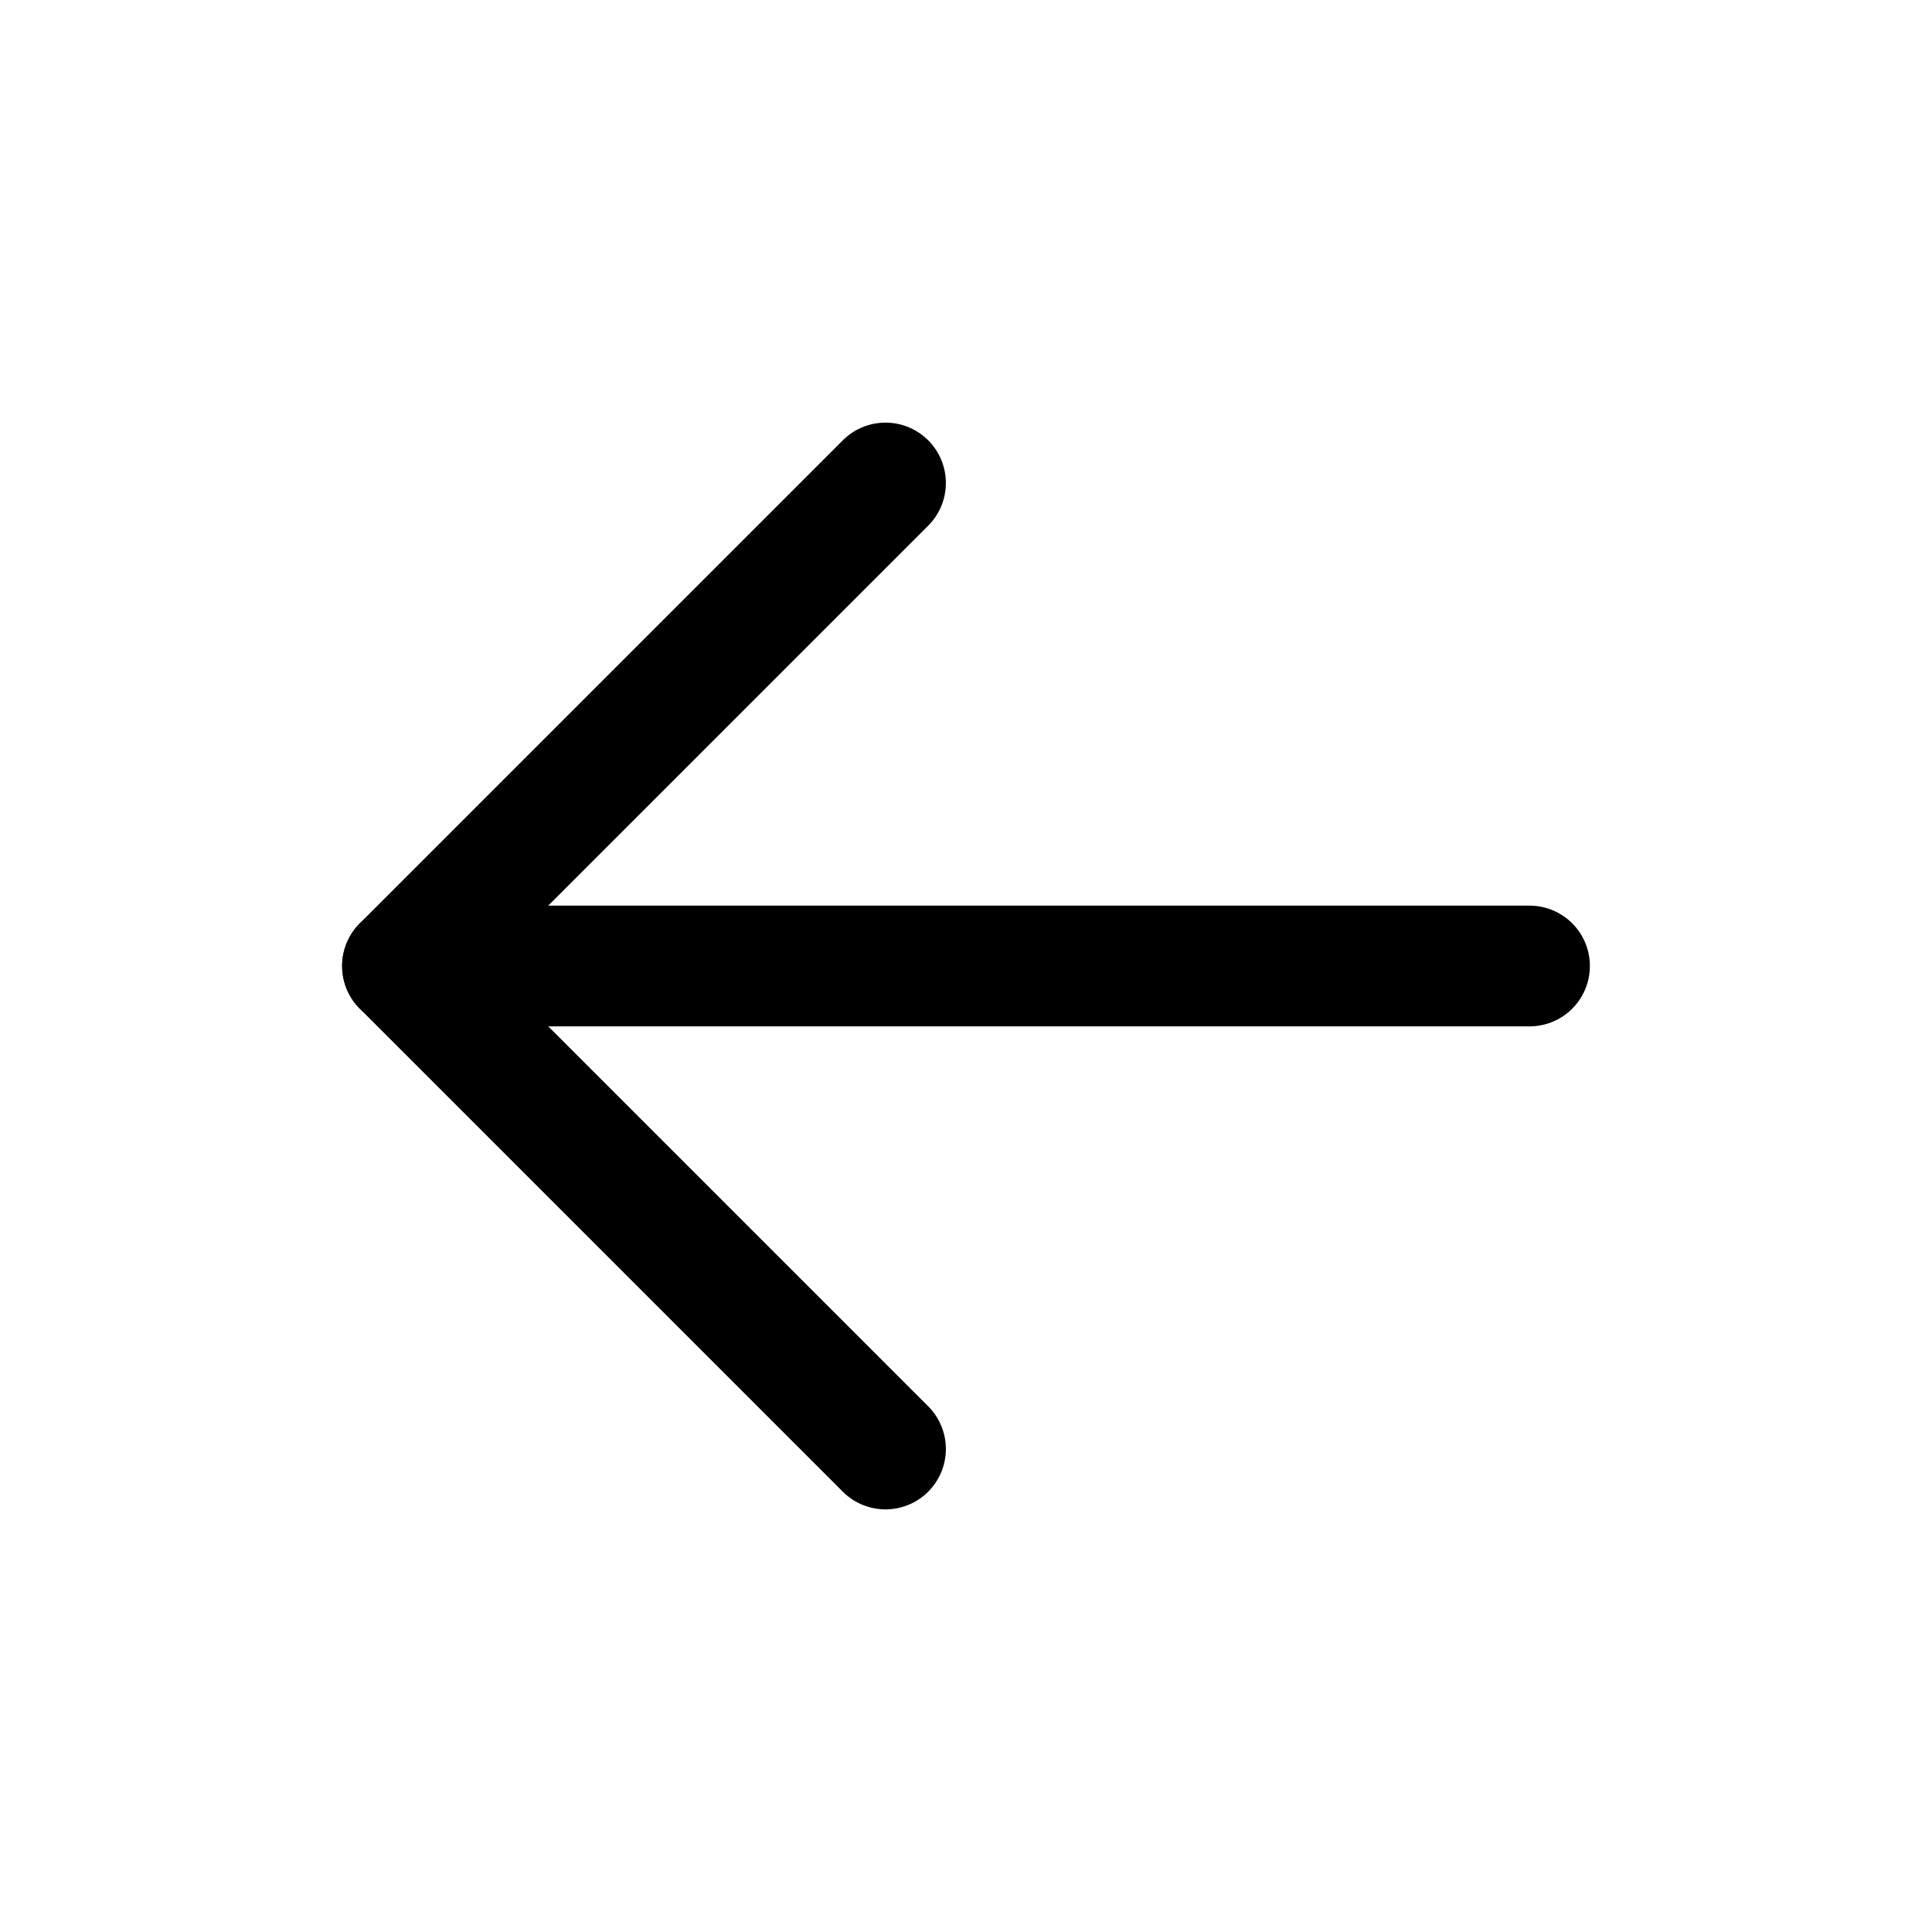
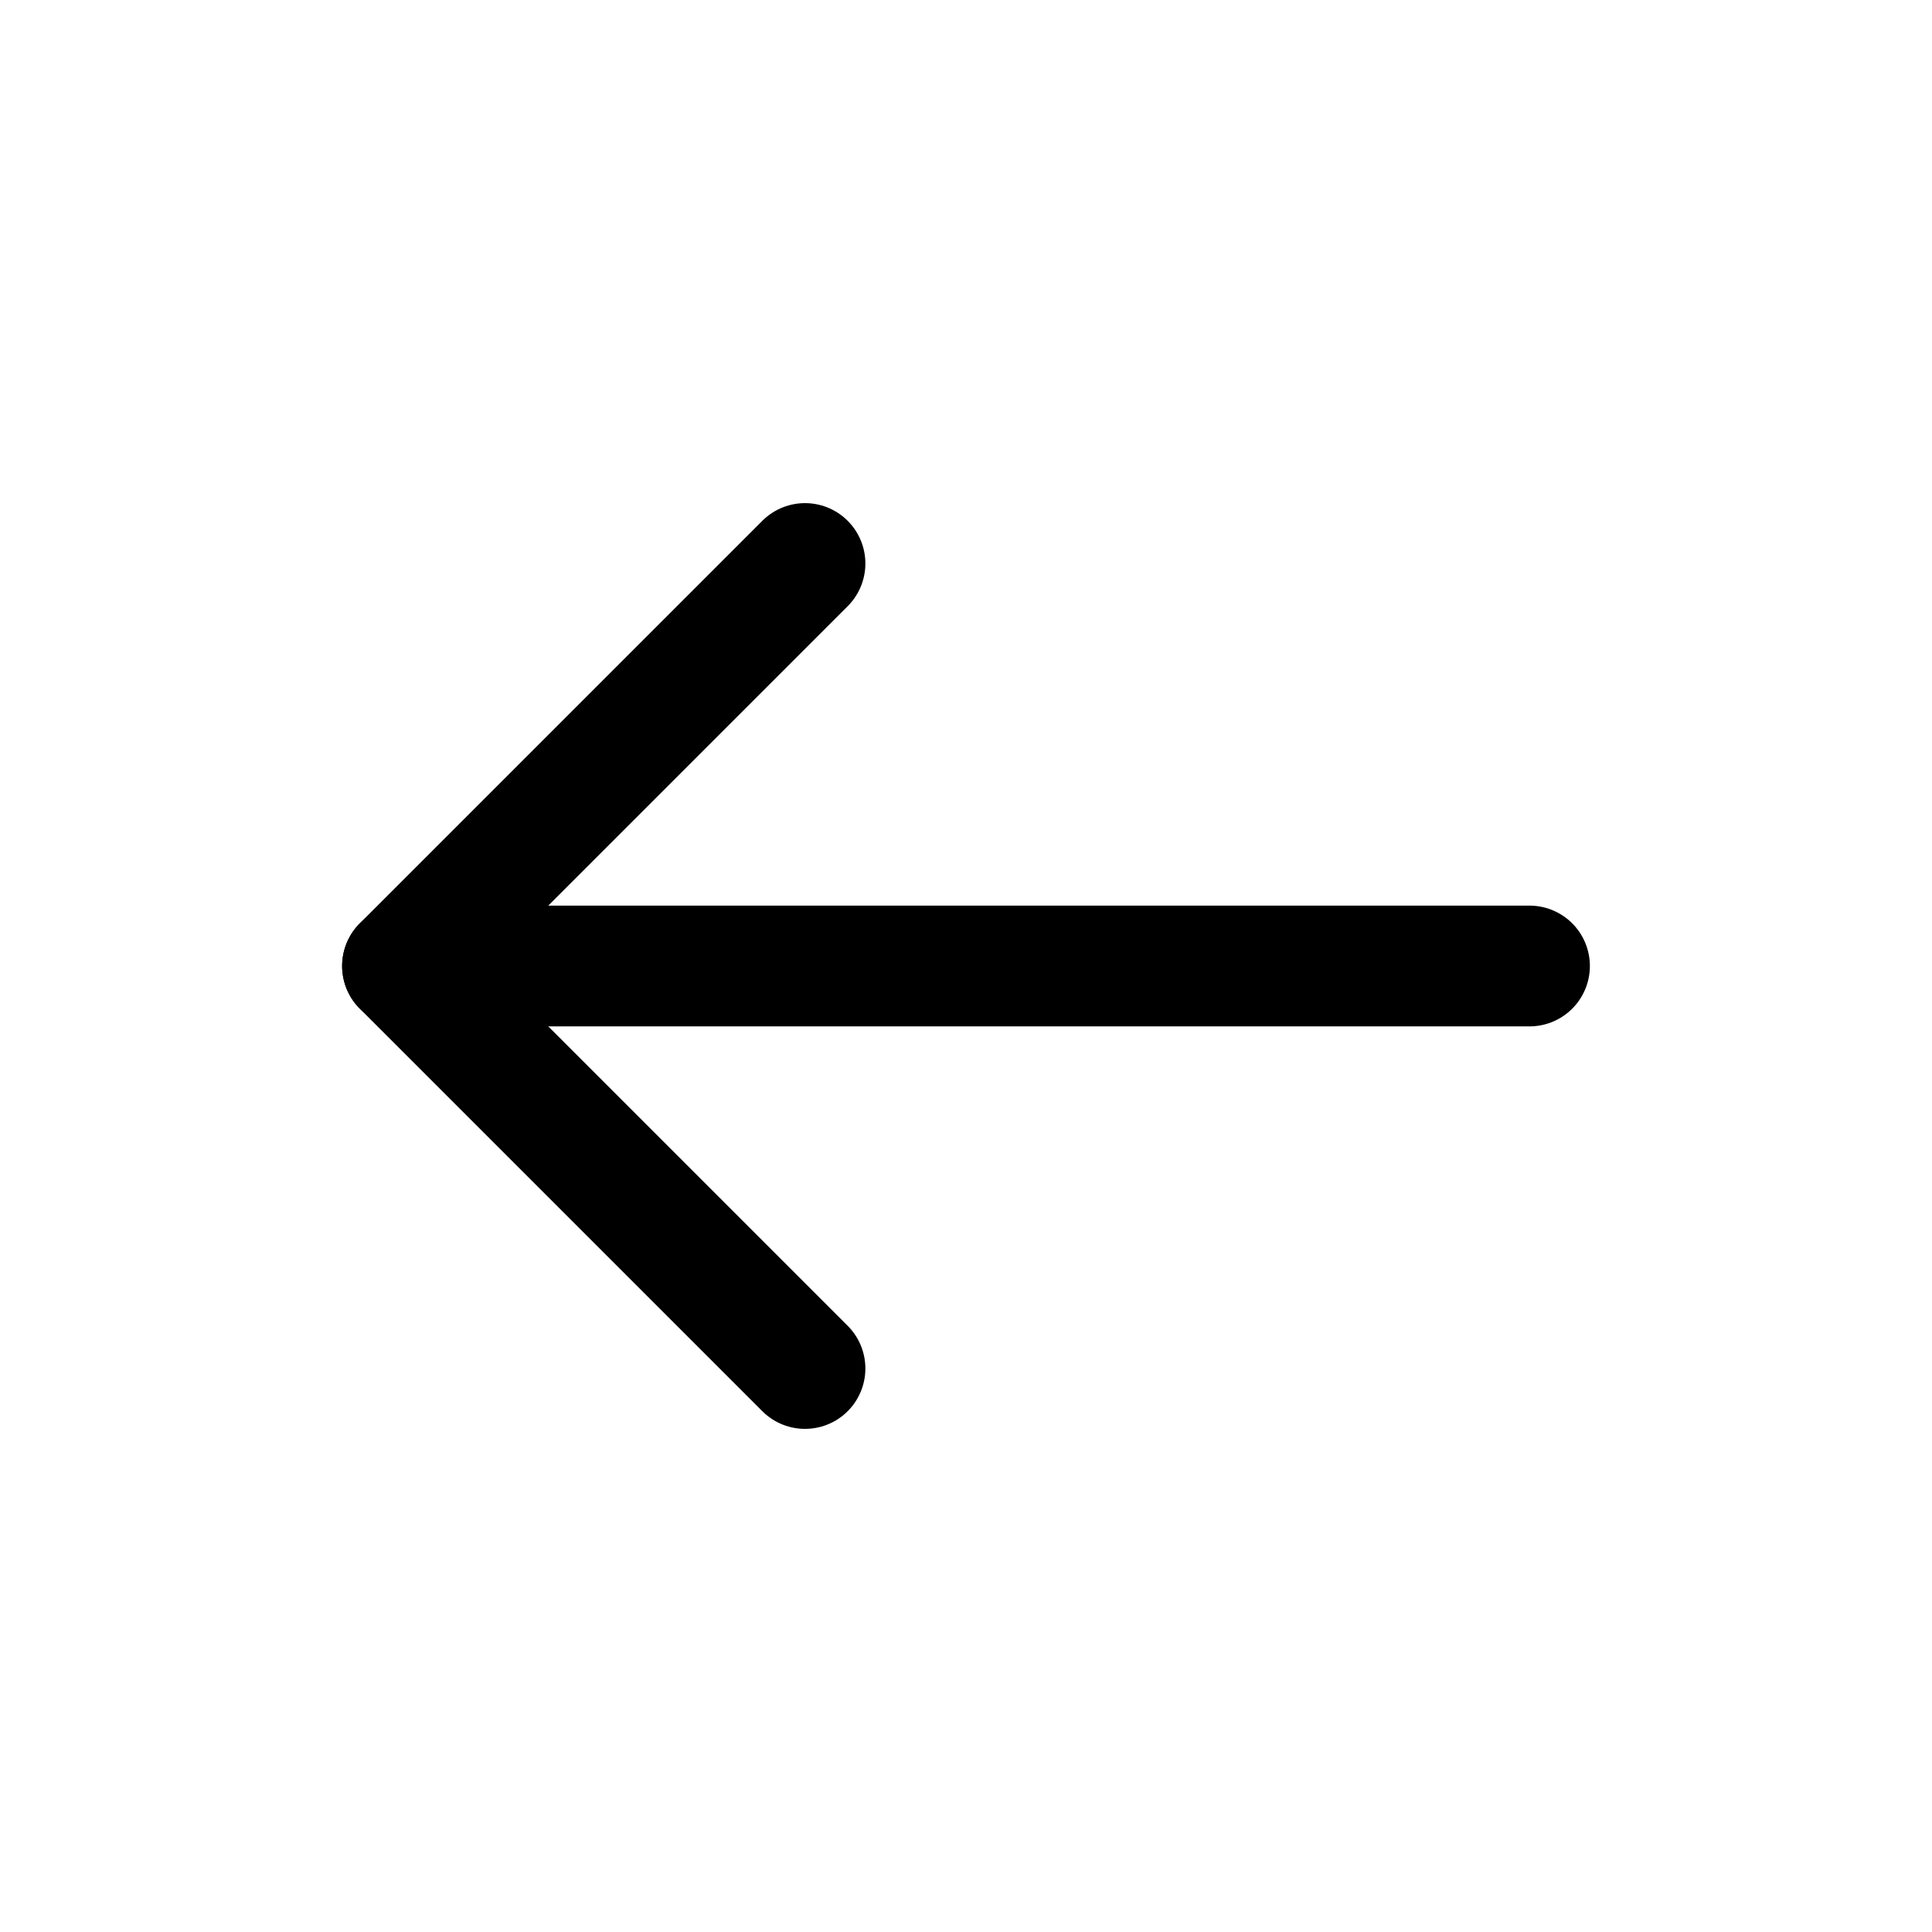
<svg xmlns="http://www.w3.org/2000/svg" viewBox="0 0 24 24" width="24" height="24" fill="none" stroke="currentColor" stroke-width="1.5" stroke-linecap="round" stroke-linejoin="round">
  <path d="M19 12H5" />
-   <path d="M11 6L5 12L11 18" />
+   <path d="M10 7L5 12L10 17" />
</svg>
